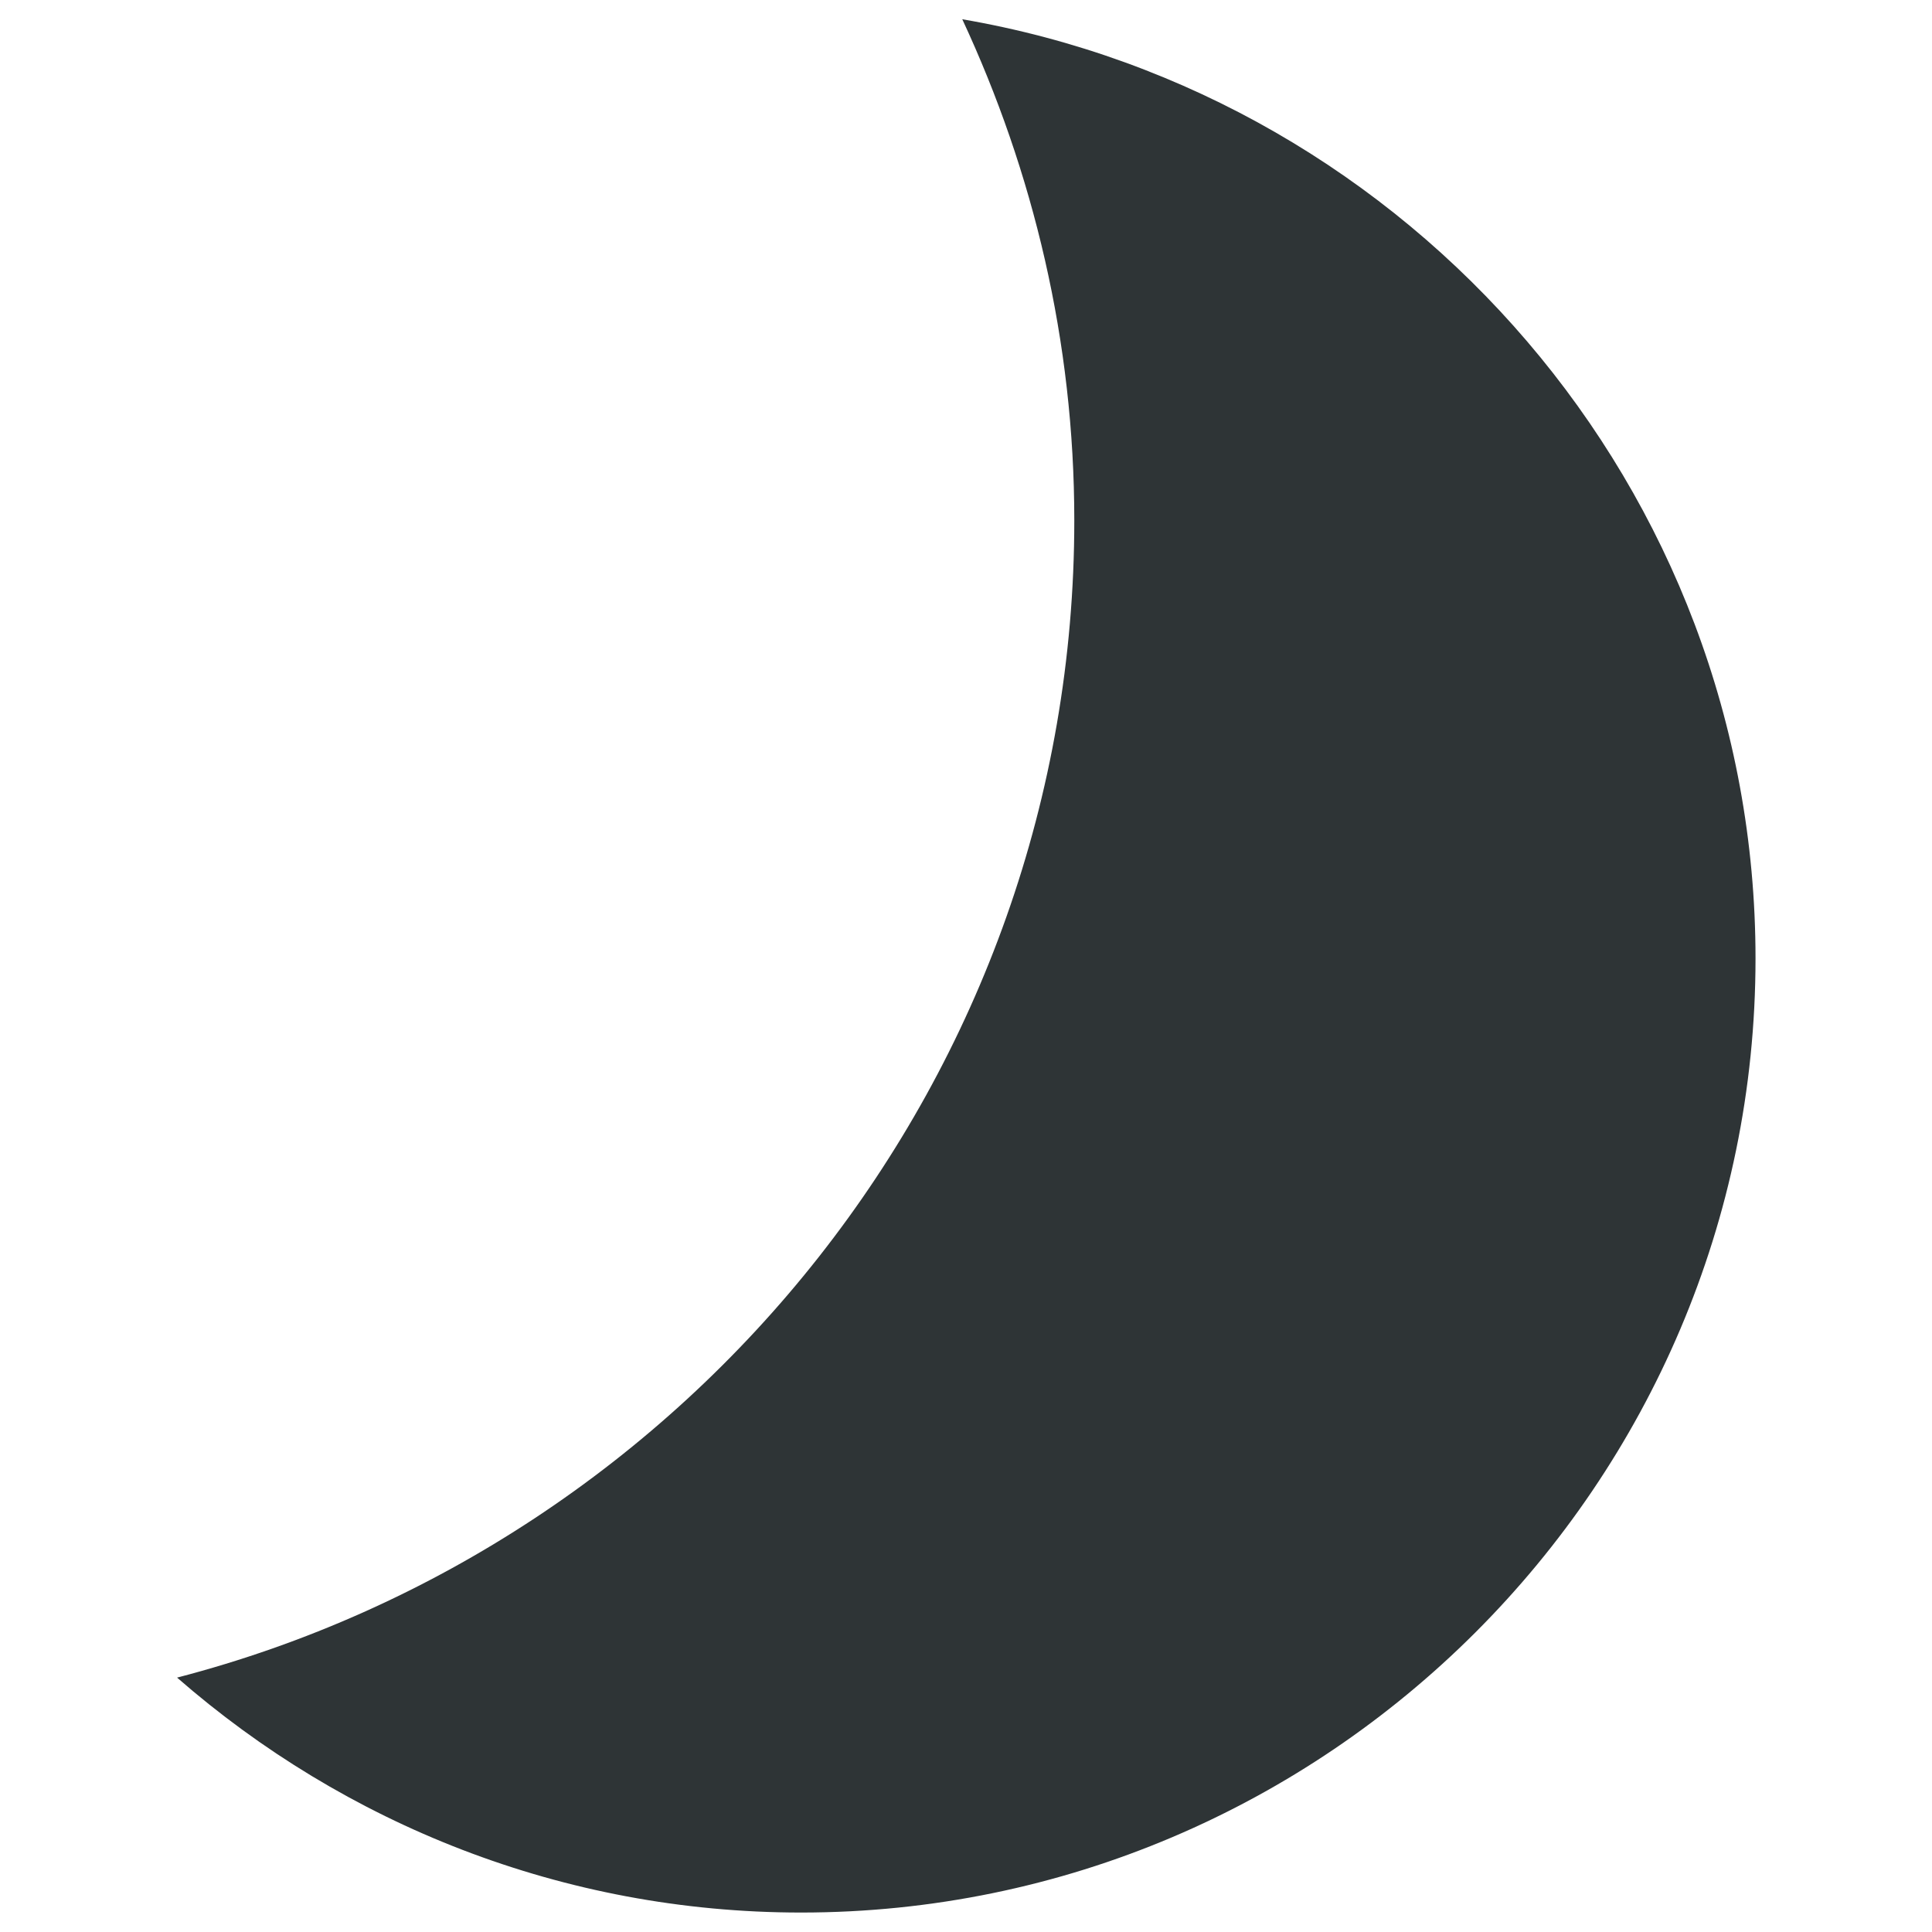
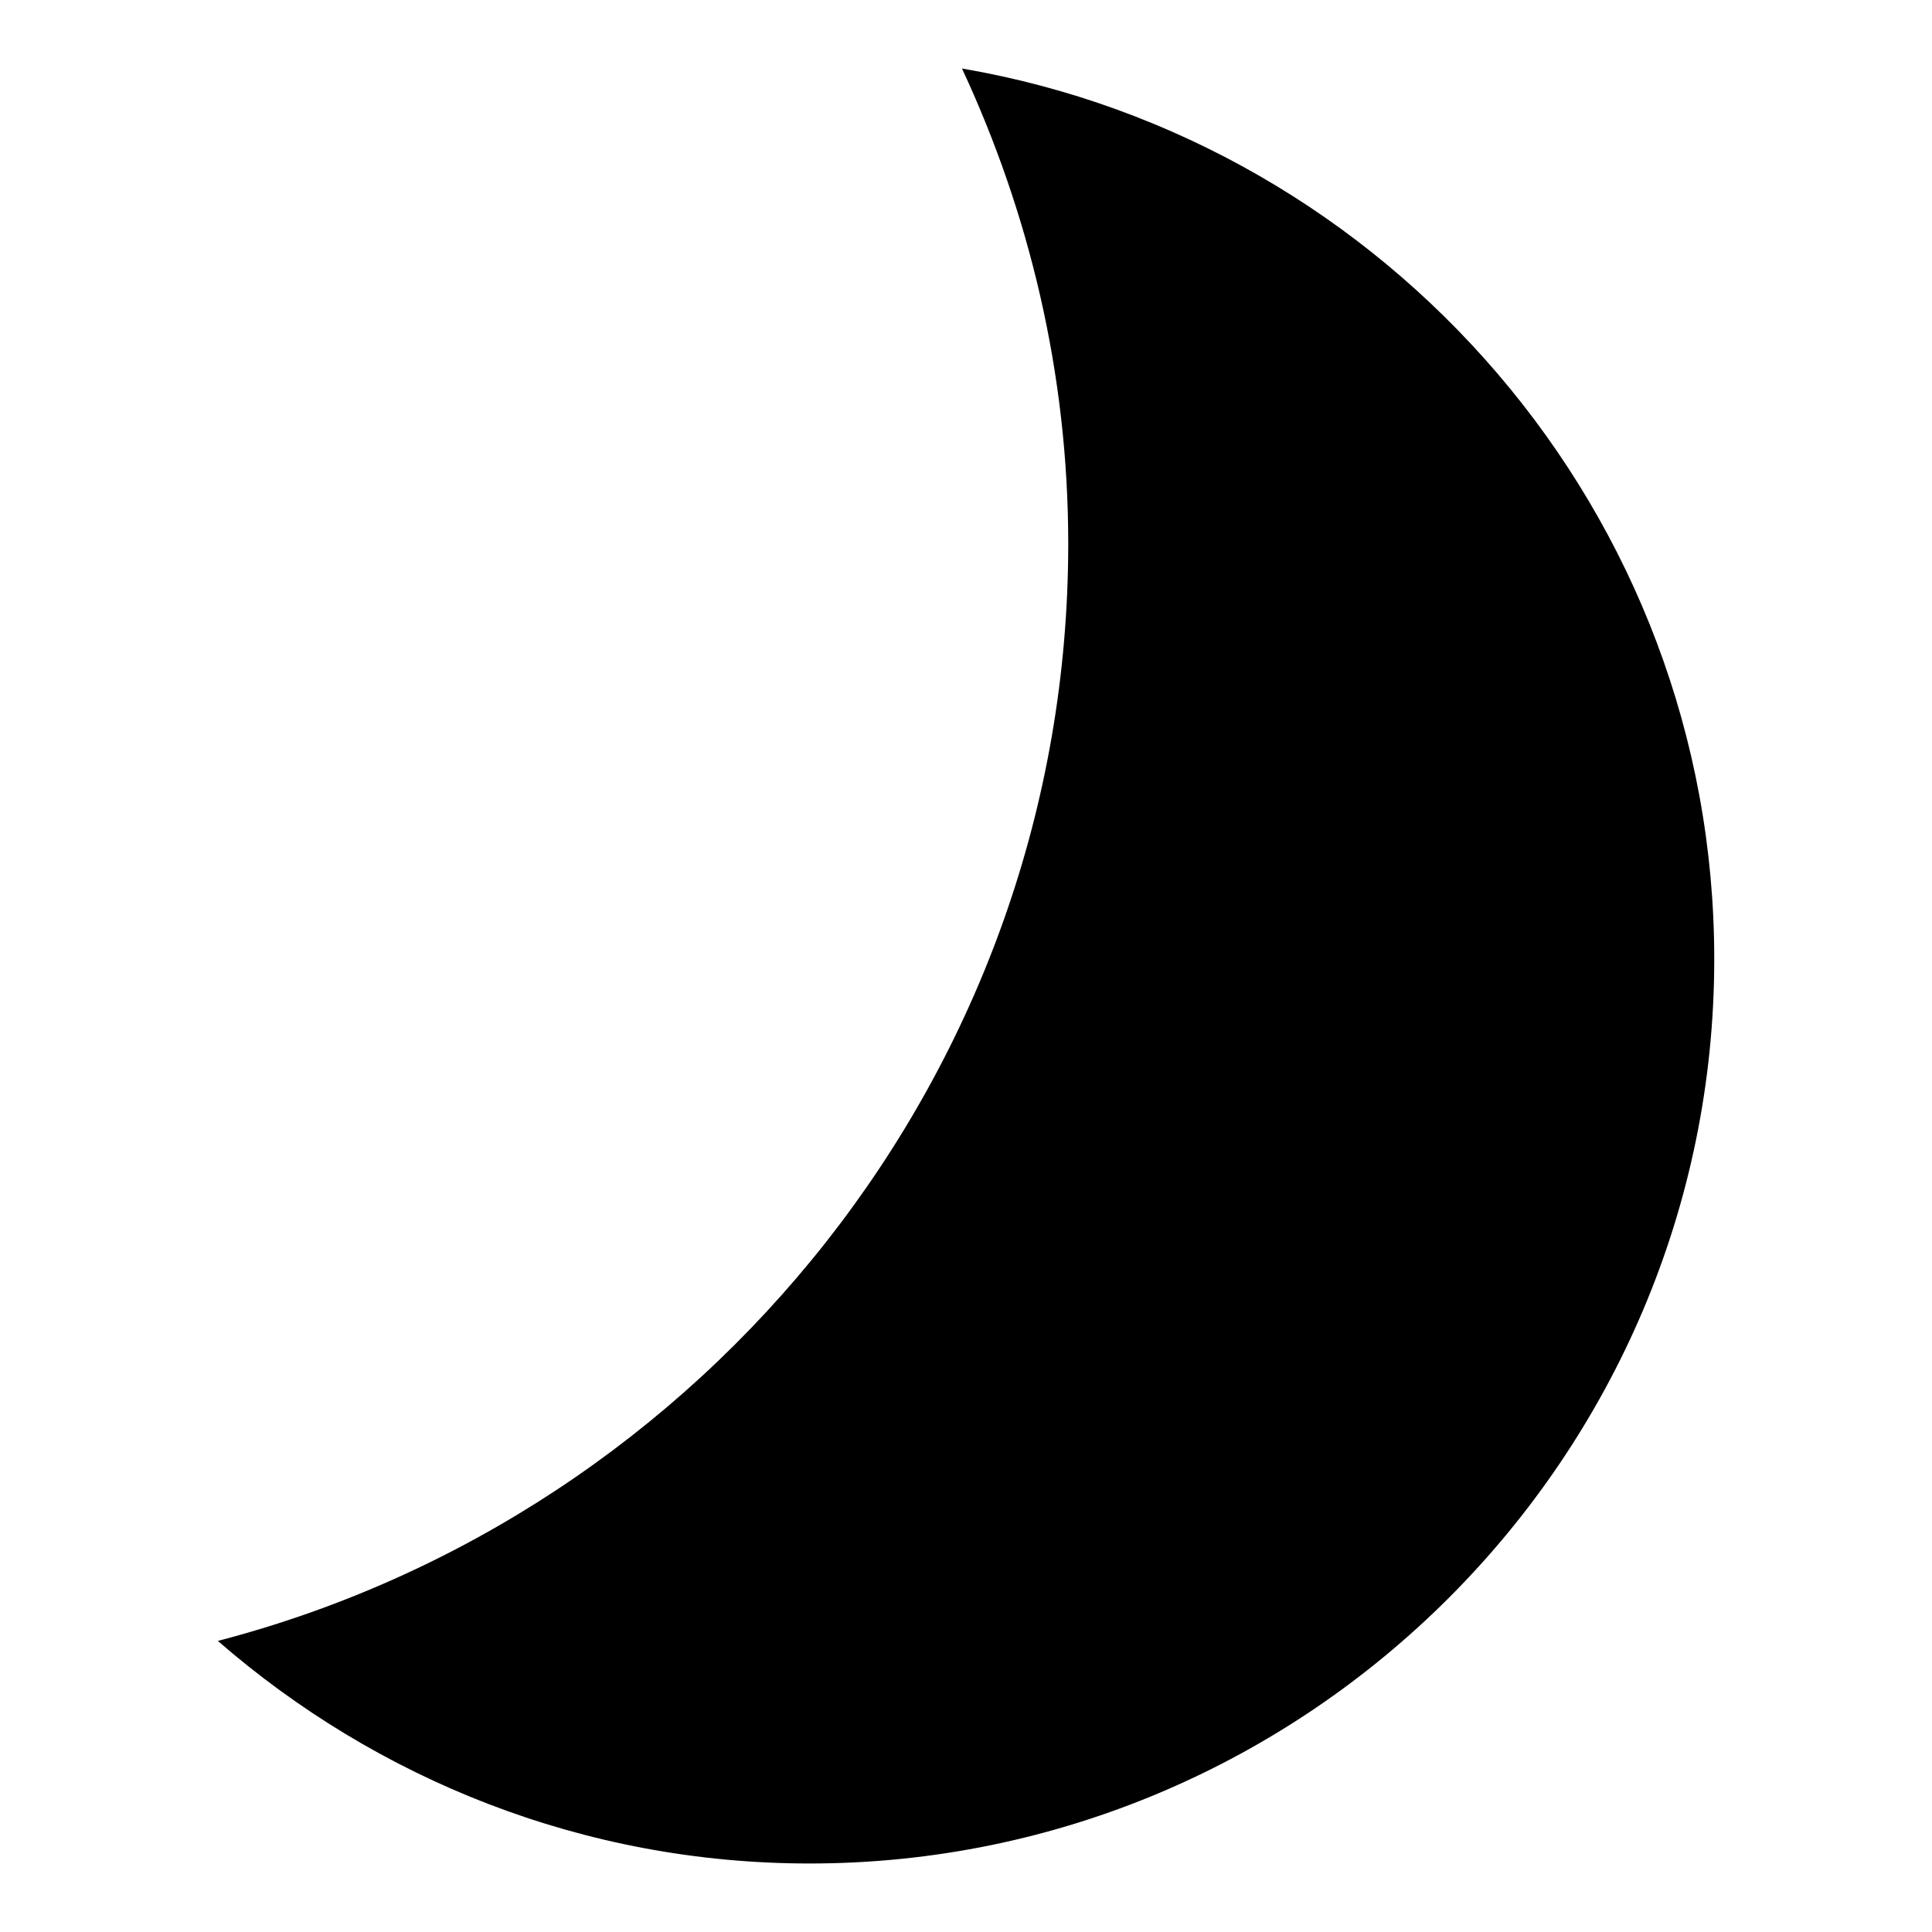
- <svg xmlns="http://www.w3.org/2000/svg" width="5mm" height="5mm" viewBox="0 0 5 5" version="1.1" id="svg15248">
-   <defs id="defs15245">
-     <marker style="overflow:visible" id="Arrow1Lstart" refX="0" refY="0" orient="auto">
-       <path transform="matrix(0.8,0,0,0.8,10,0)" style="fill:context-stroke;fill-rule:evenodd;stroke:context-stroke;stroke-width:1pt" d="M 0,0 5,-5 -12.5,0 5,5 Z" id="path4650" />
-     </marker>
+ <svg xmlns="http://www.w3.org/2000/svg" id="svg9" version="1.1" viewBox="0 0 24 24" height="24" width="24">
+   <defs id="defs3">
+     <style type="text/css" id="current-color-scheme">
+    .ColorScheme-Text { color:#444444; } .ColorScheme-Highlight { color:#4285f4; }
+   </style>
+     <style id="current-color-scheme-1" type="text/css">
+    .ColorScheme-Text { color:#444444; } .ColorScheme-Highlight { color:#4285f4; }
+   </style>
  </defs>
-   <g id="layer1" transform="translate(-44.96173,-87.86436)">
-     <path style="color:#bebebe;font-style:normal;font-variant:normal;font-weight:normal;font-stretch:normal;font-size:medium;line-height:normal;font-family:Sans;-inkscape-font-specification:Sans;text-indent:0;text-align:start;text-decoration:none;text-decoration-line:none;letter-spacing:normal;word-spacing:normal;text-transform:none;writing-mode:lr-tb;direction:ltr;text-anchor:start;display:inline;overflow:visible;visibility:visible;fill:#2e3436;fill-opacity:1;stroke:none;stroke-width:0.52;marker:none;enable-background:new" d="m 47.451,87.914 c 1.162,0.199 2.054,1.214 2.054,2.431 0,1.359 -1.11,2.469 -2.47,2.469 -0.617,0 -1.182,-0.23 -1.615,-0.608 1.332,-0.346 2.322,-1.558 2.322,-2.995 0,-0.463 -0.106,-0.902 -0.29,-1.297 z" id="path4034-2-5" />
-   </g>
+   <path d="M 11.95,0.851 C 17.239,1.757 21.295,6.374 21.295,11.914 c 0,6.186 -5.052,11.235 -11.238,11.235 -2.81,0 -5.377,-1.048 -7.351,-2.765 6.06,-1.577 10.564,-7.09 10.564,-13.63 0,-2.109 -0.482,-4.103 -1.32,-5.903 z" style="color:#bebebe;font-style:normal;font-variant:normal;font-weight:normal;font-stretch:normal;font-size:medium;line-height:normal;font-family:Sans;-inkscape-font-specification:Sans;text-indent:0;text-align:start;text-decoration:none;text-decoration-line:none;letter-spacing:normal;word-spacing:normal;text-transform:none;writing-mode:lr-tb;direction:ltr;text-anchor:start;display:inline;overflow:visible;visibility:visible;fill:#000000;fill-opacity:1;stroke:none;stroke-width:0.626;stroke-miterlimit:4;stroke-dasharray:none;marker:none;enable-background:new" id="path1020" />
</svg>
